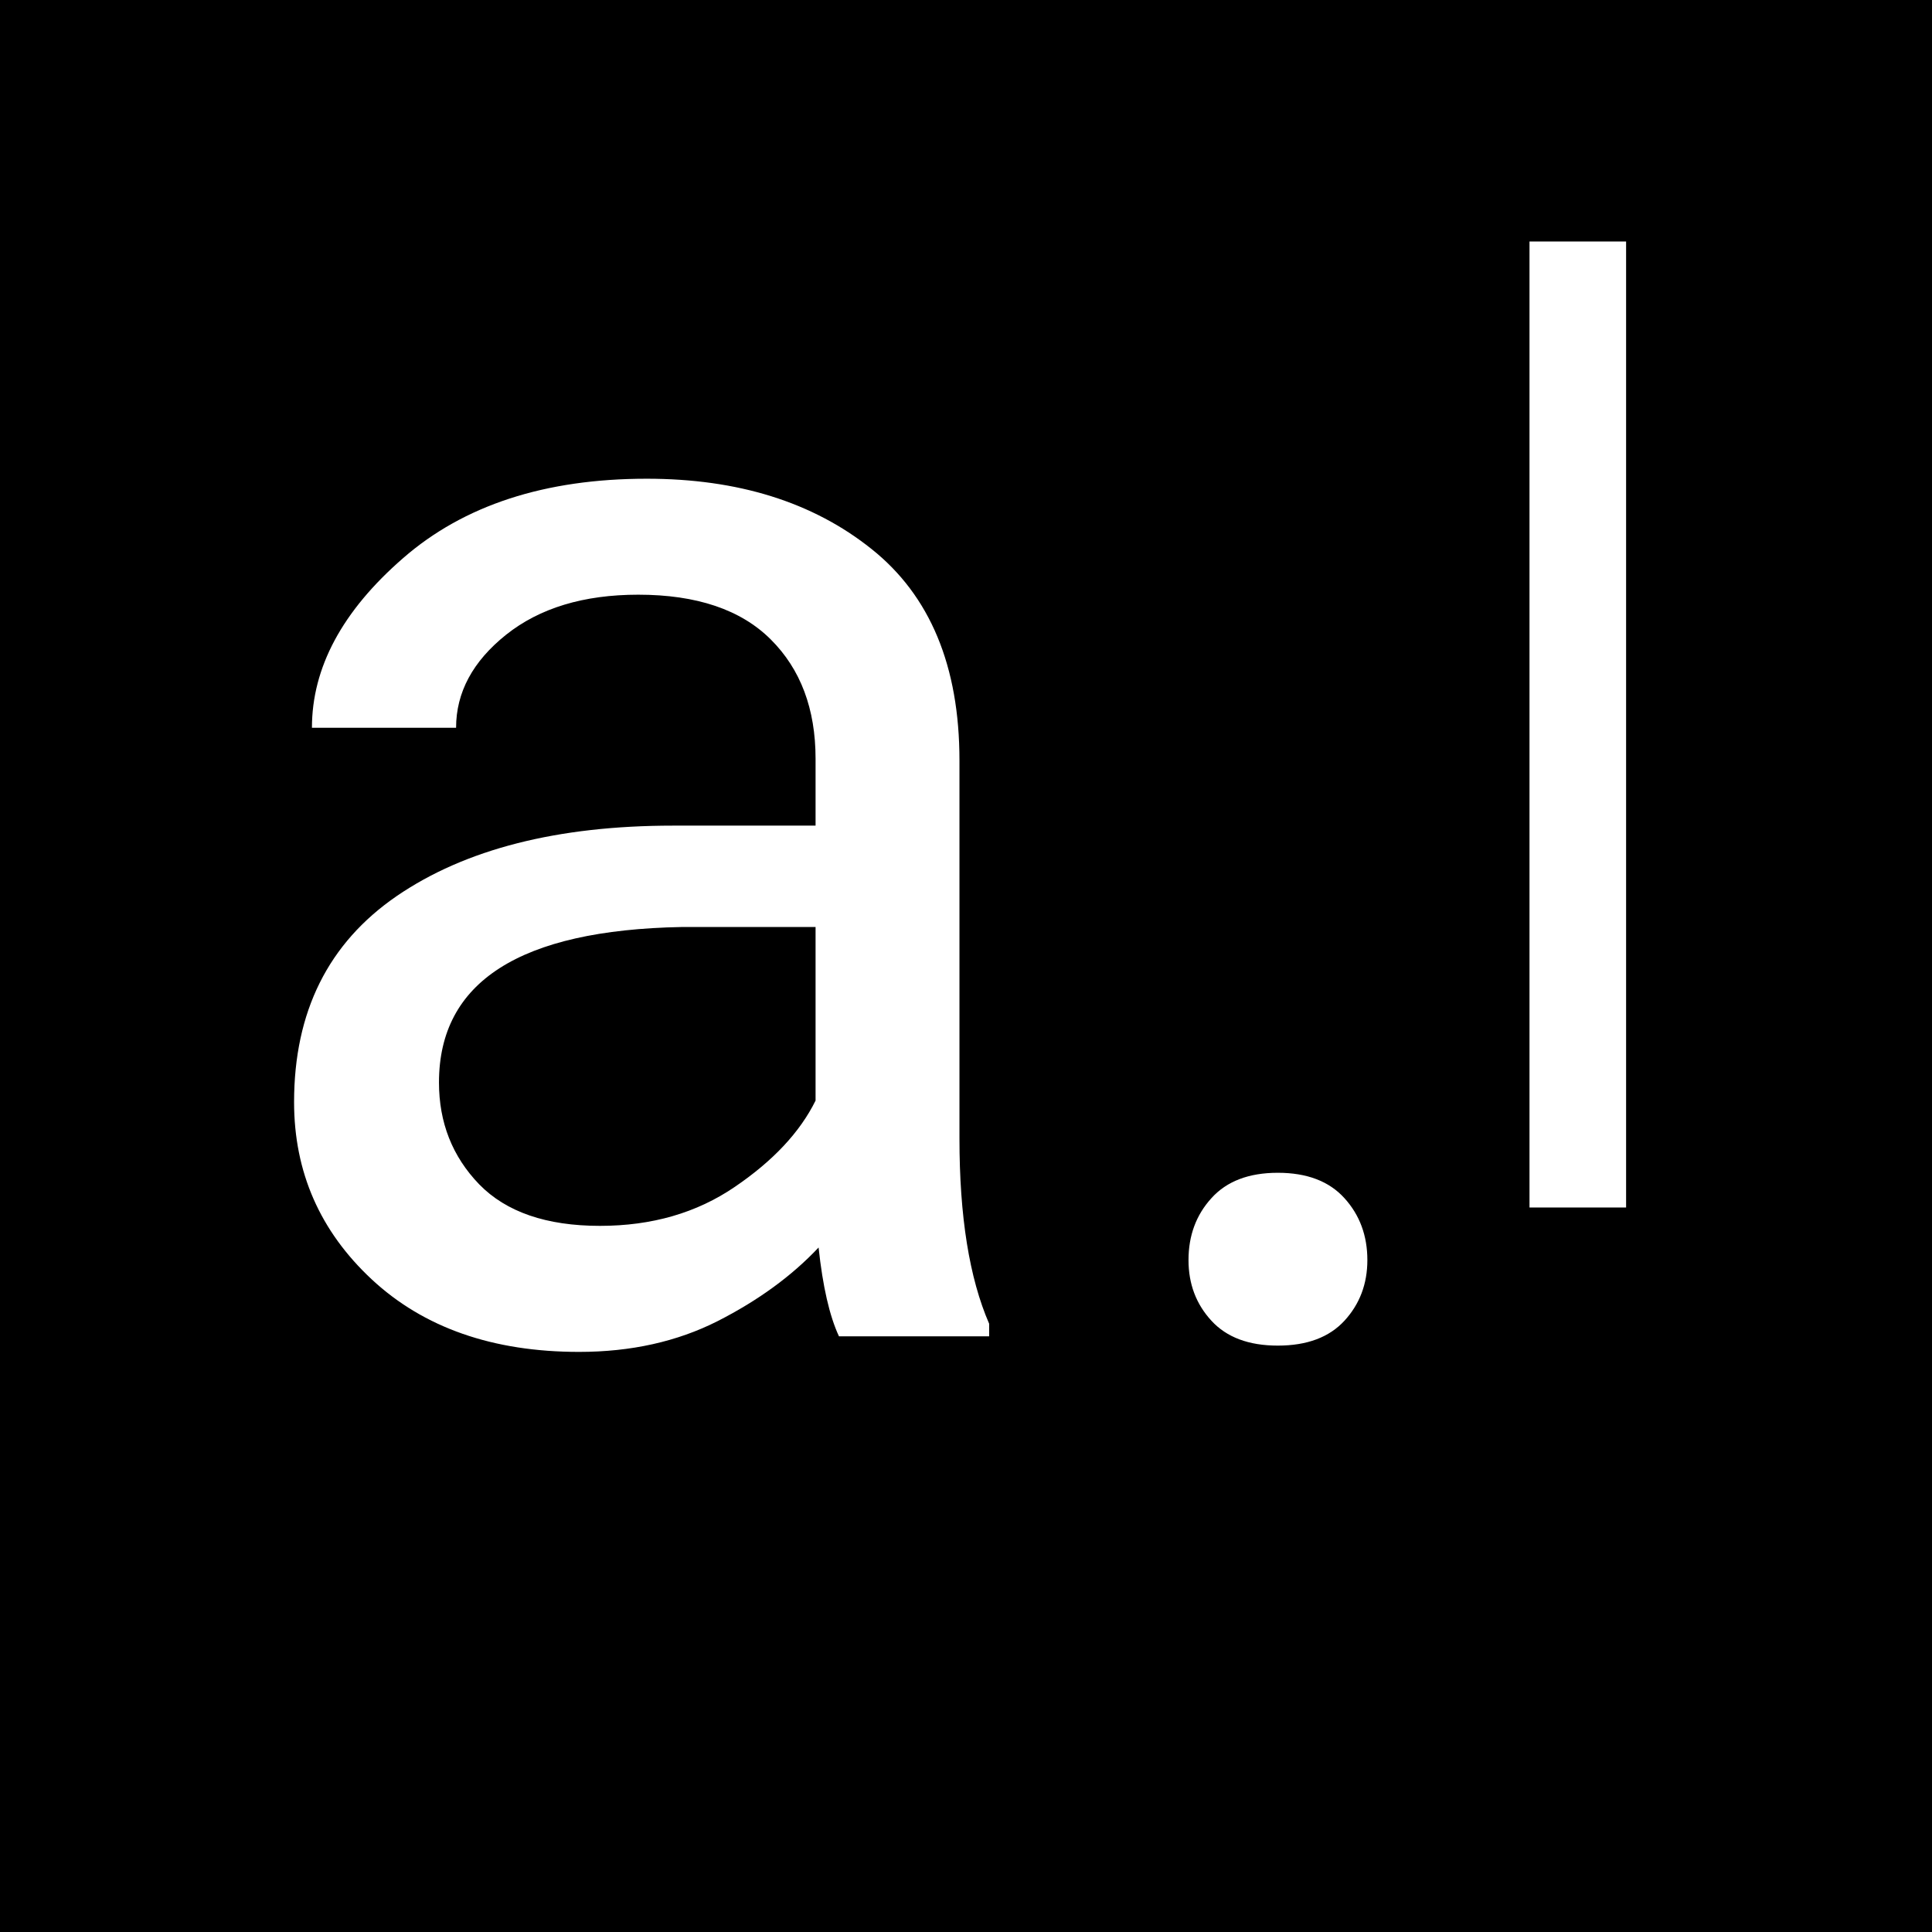
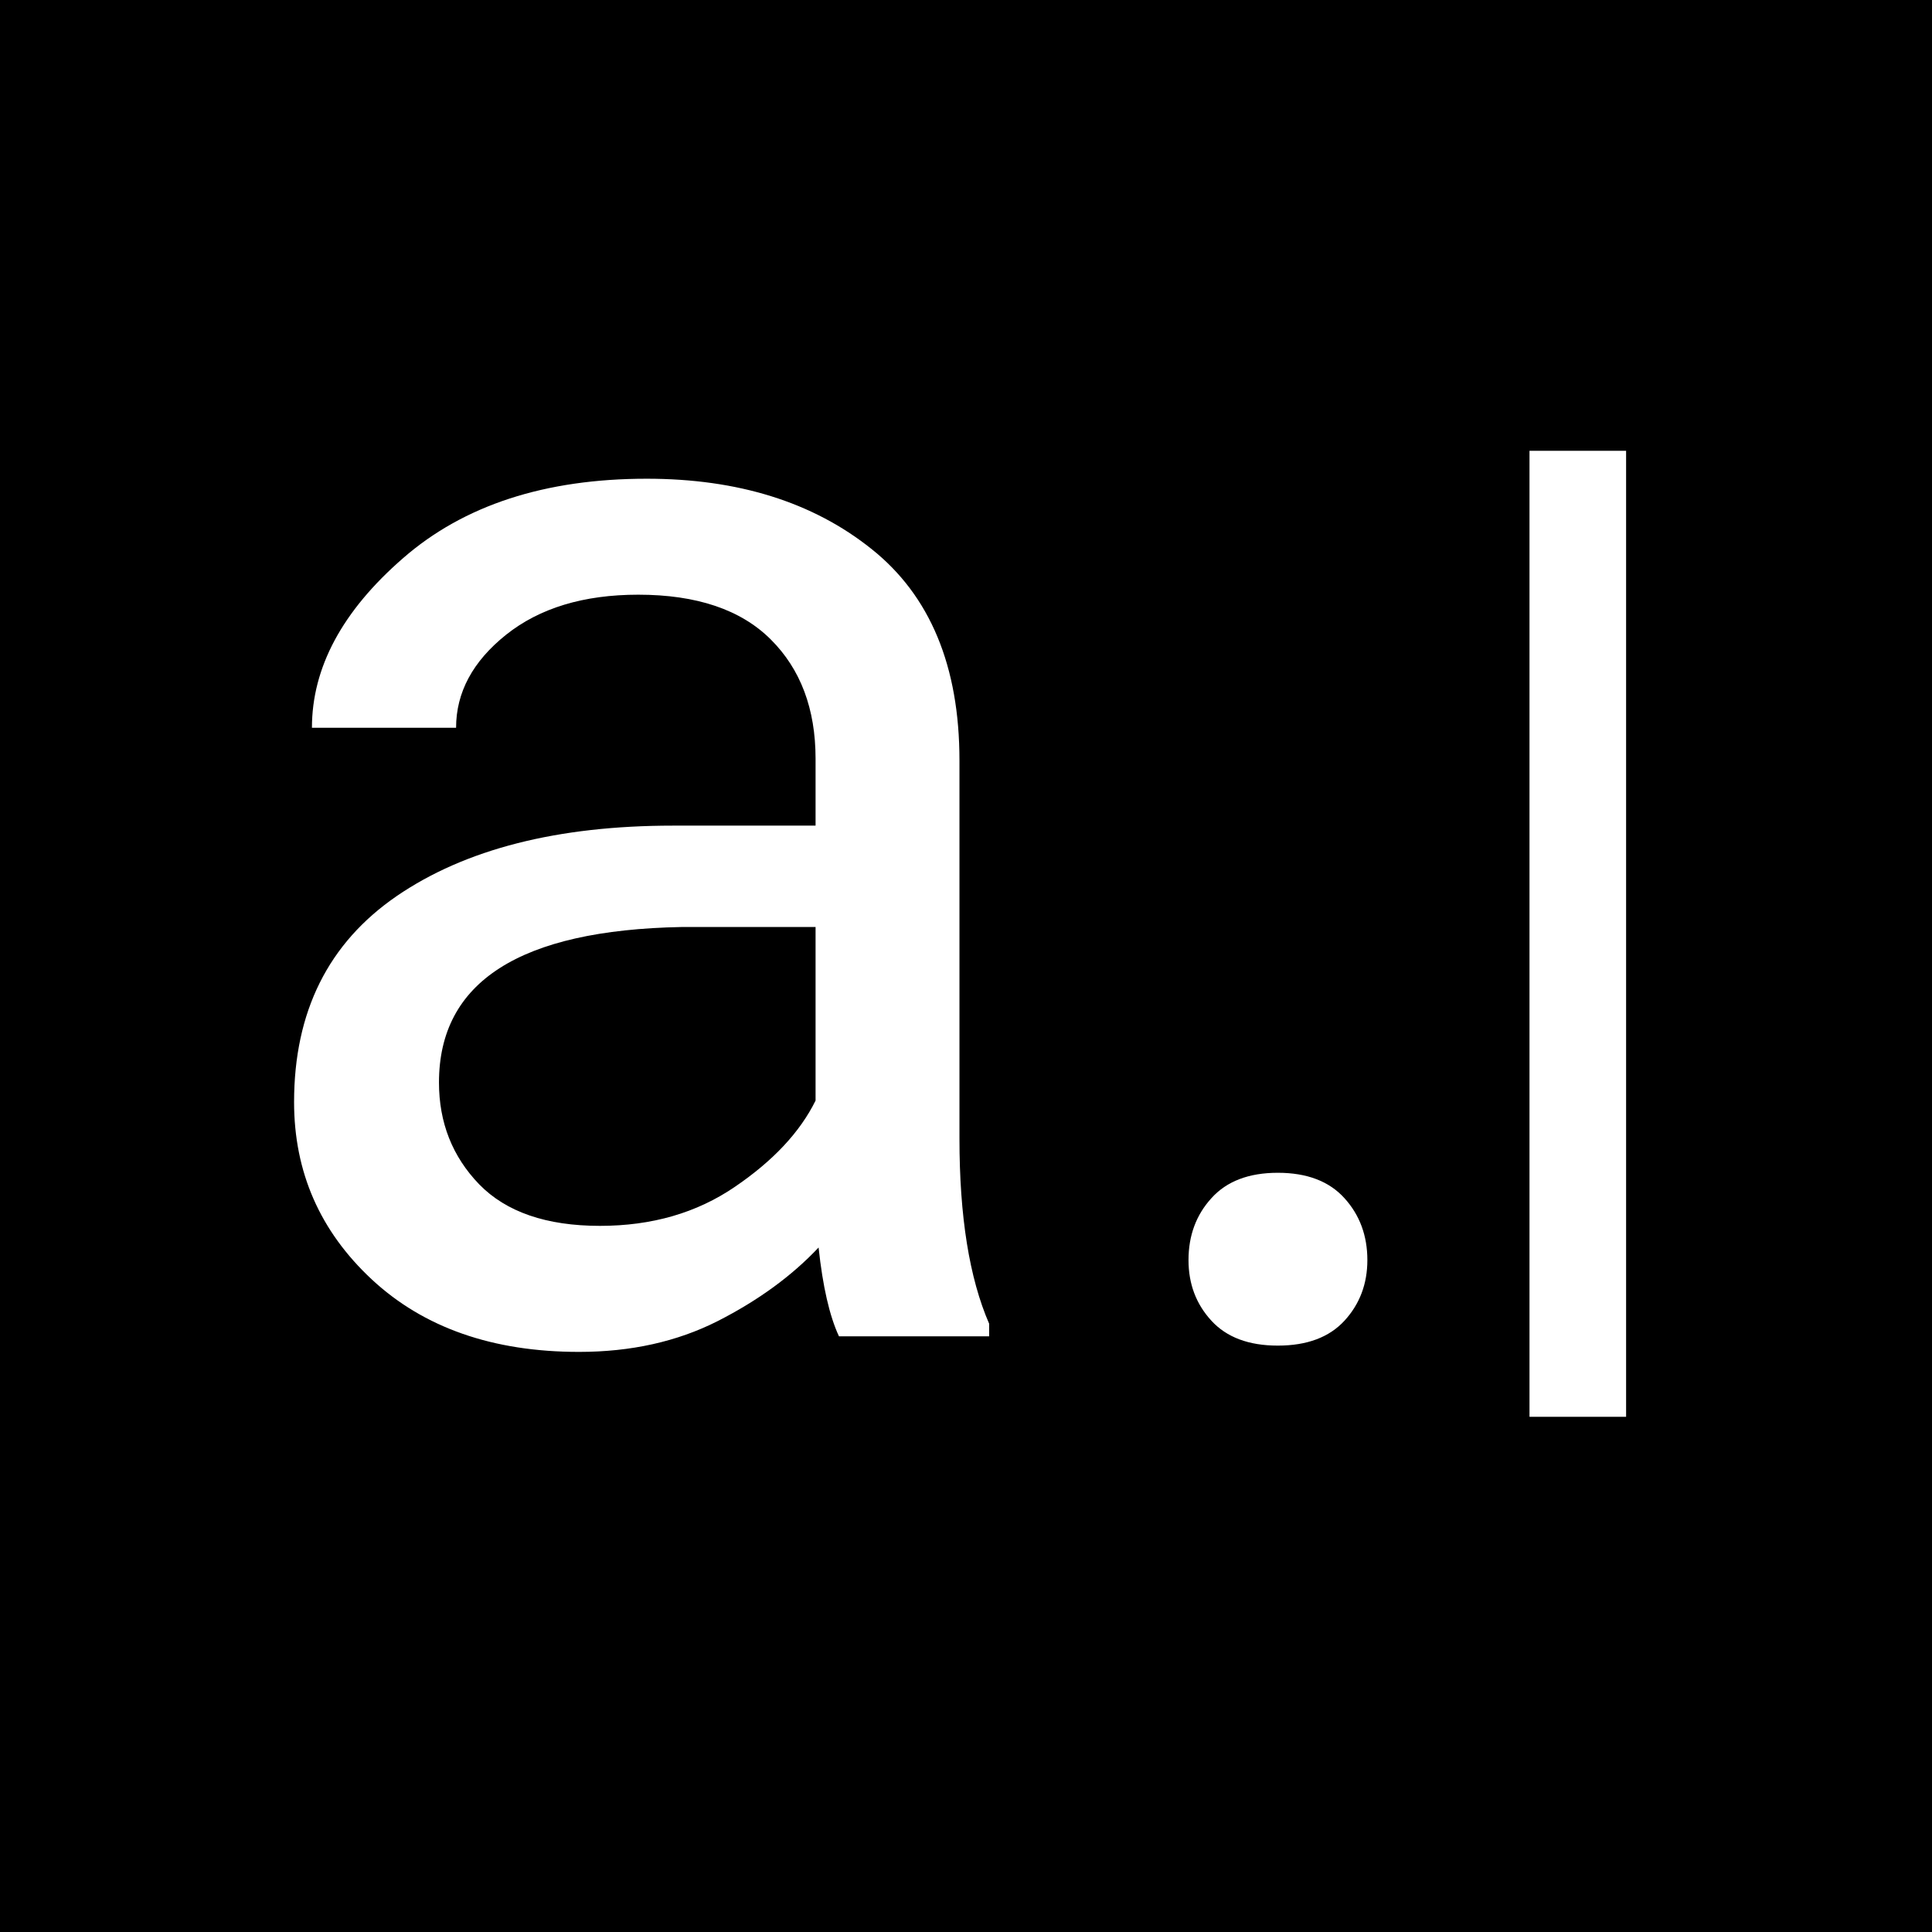
<svg xmlns="http://www.w3.org/2000/svg" width="120" height="120" viewBox="0 0 120 120">
  <style>
    .text {
      font-family: -apple-system, BlinkMacSystemFont, "Segoe UI", Roboto, Arial, sans-serif;
      font-size: 99px;
      fill: #ffffff;
    }
    .cursor {
      fill: #ffffff;
      animation: blink 1s steps(1) infinite;
    }
    @keyframes blink {
      50% { opacity: 0; }
    }
  </style>
  <rect width="100%" height="100%" fill="#000000" />
  <text x="13" y="83" class="text">a.</text>
-   <rect x="95" y="15" width="6" height="60" class="cursor" />
+   <rect x="95" y="28" width="6" height="60" class="cursor" />
</svg>
